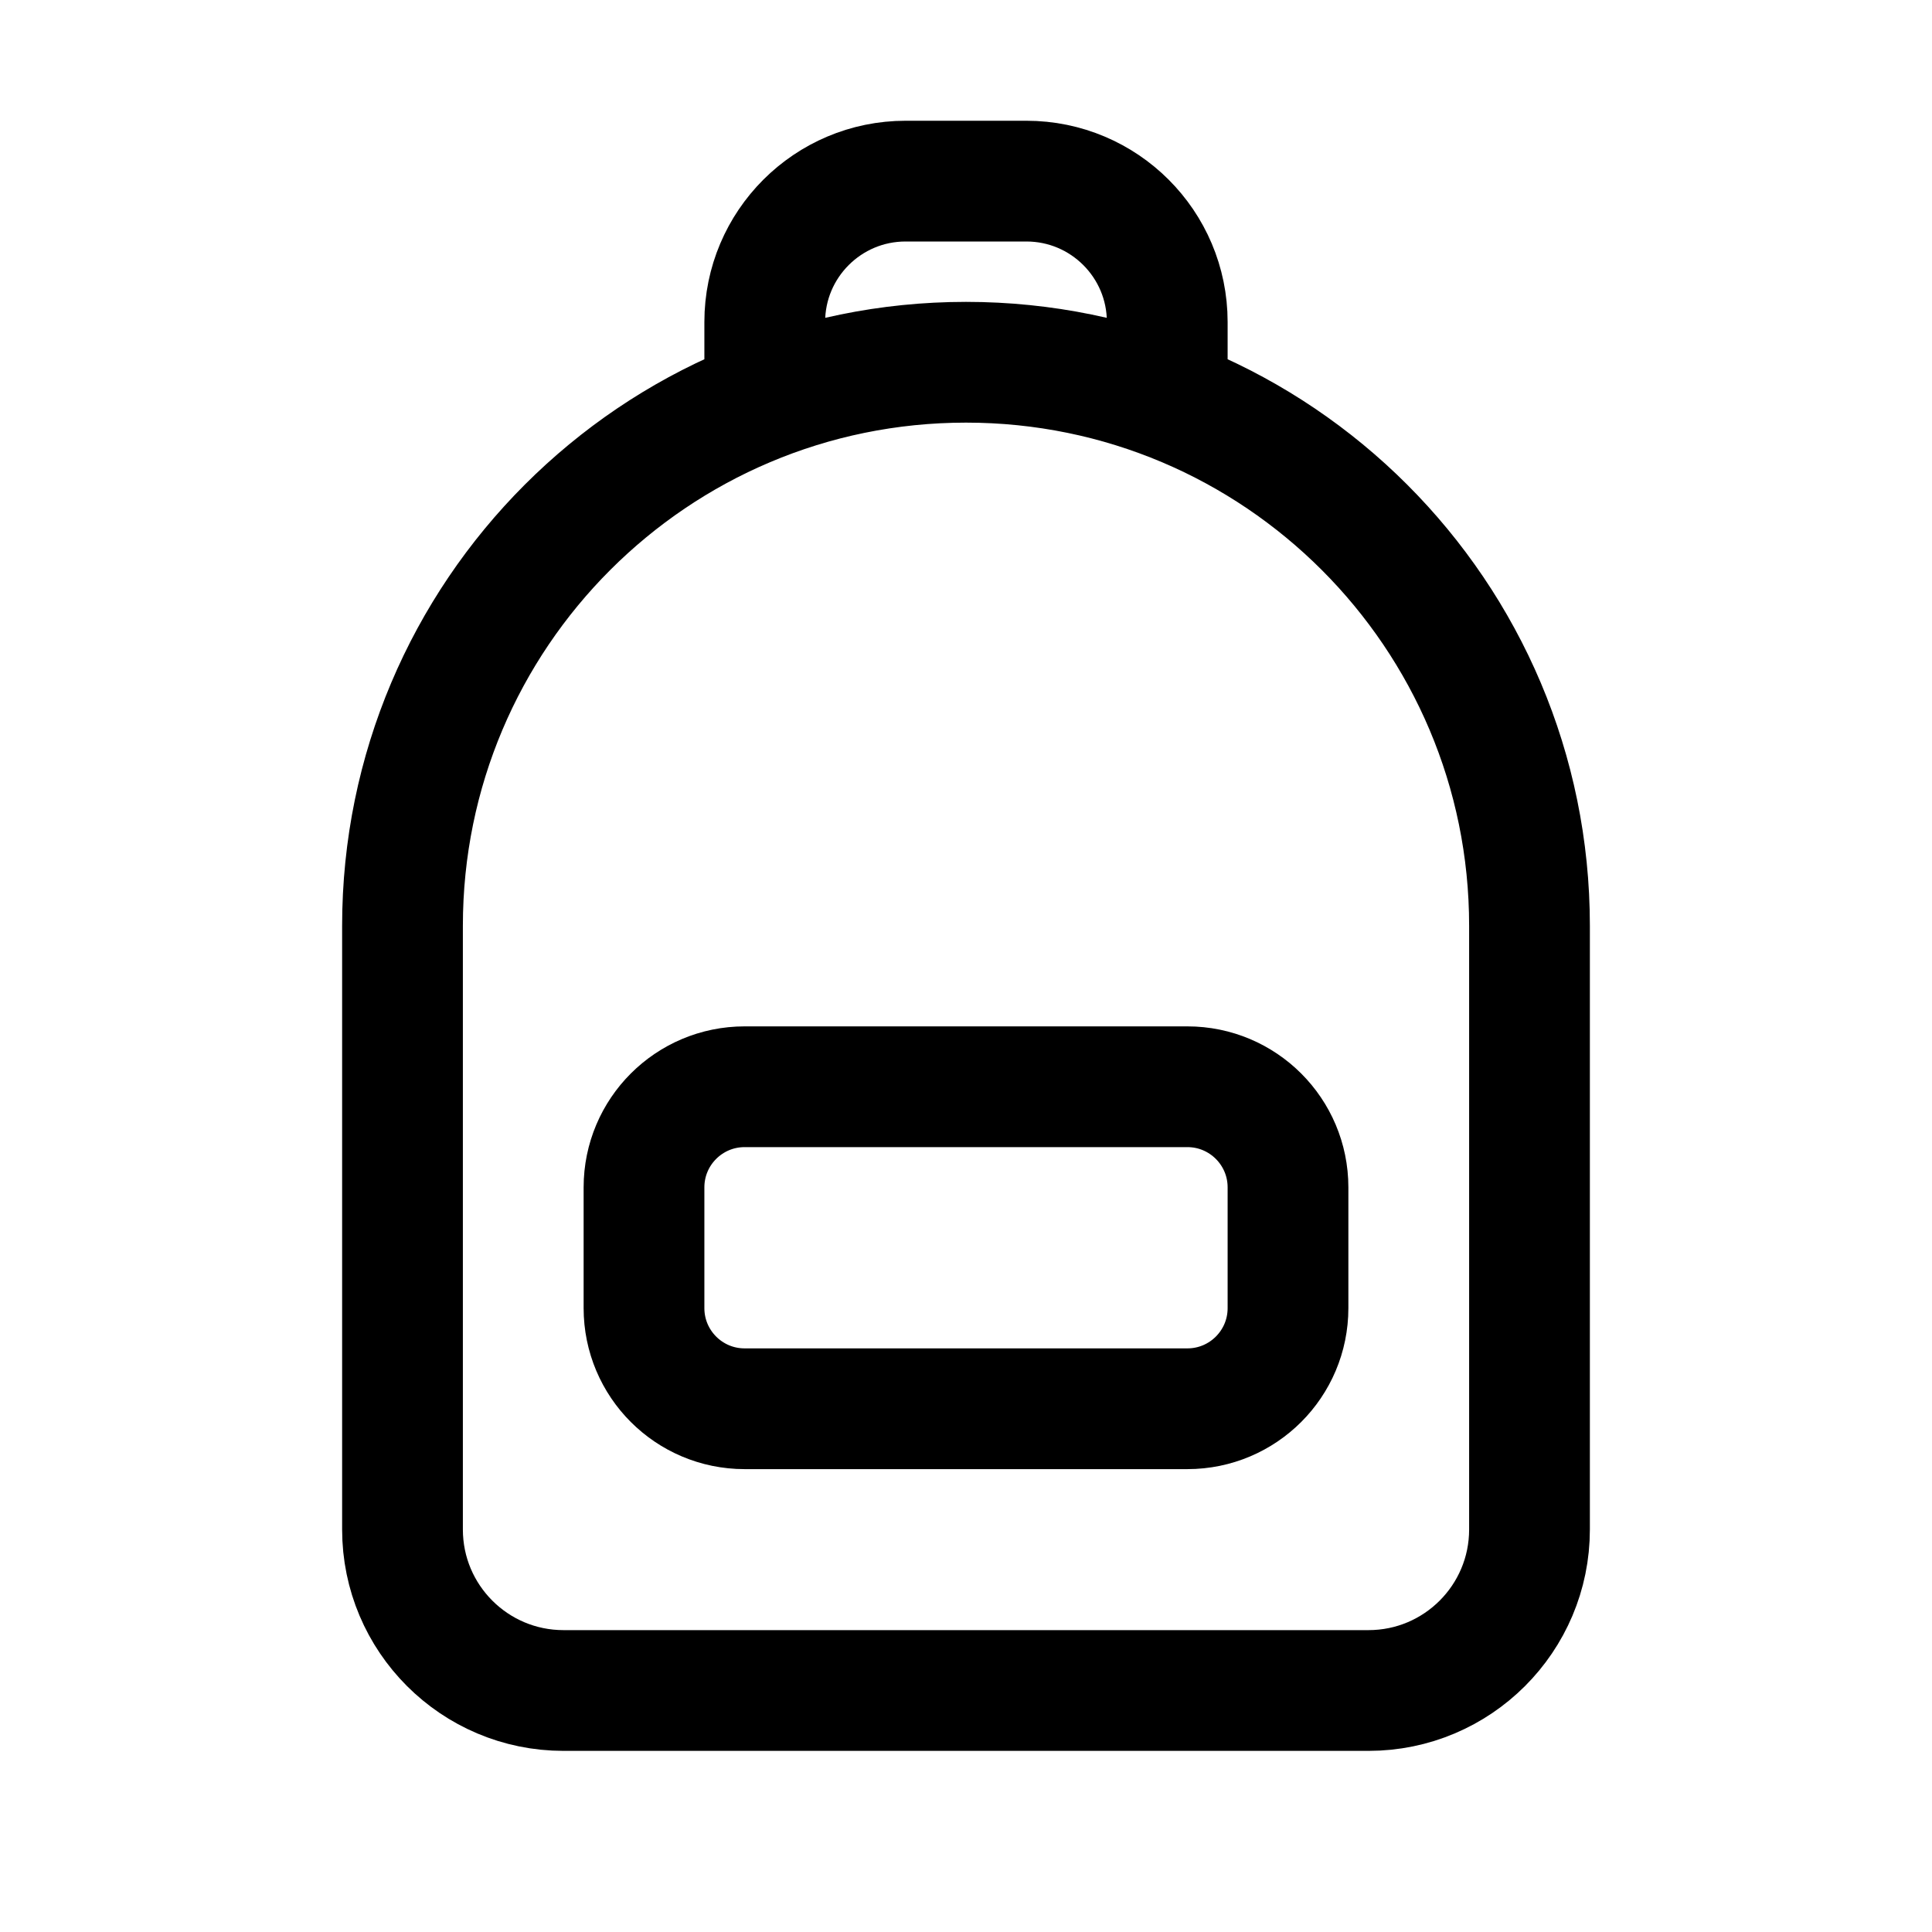
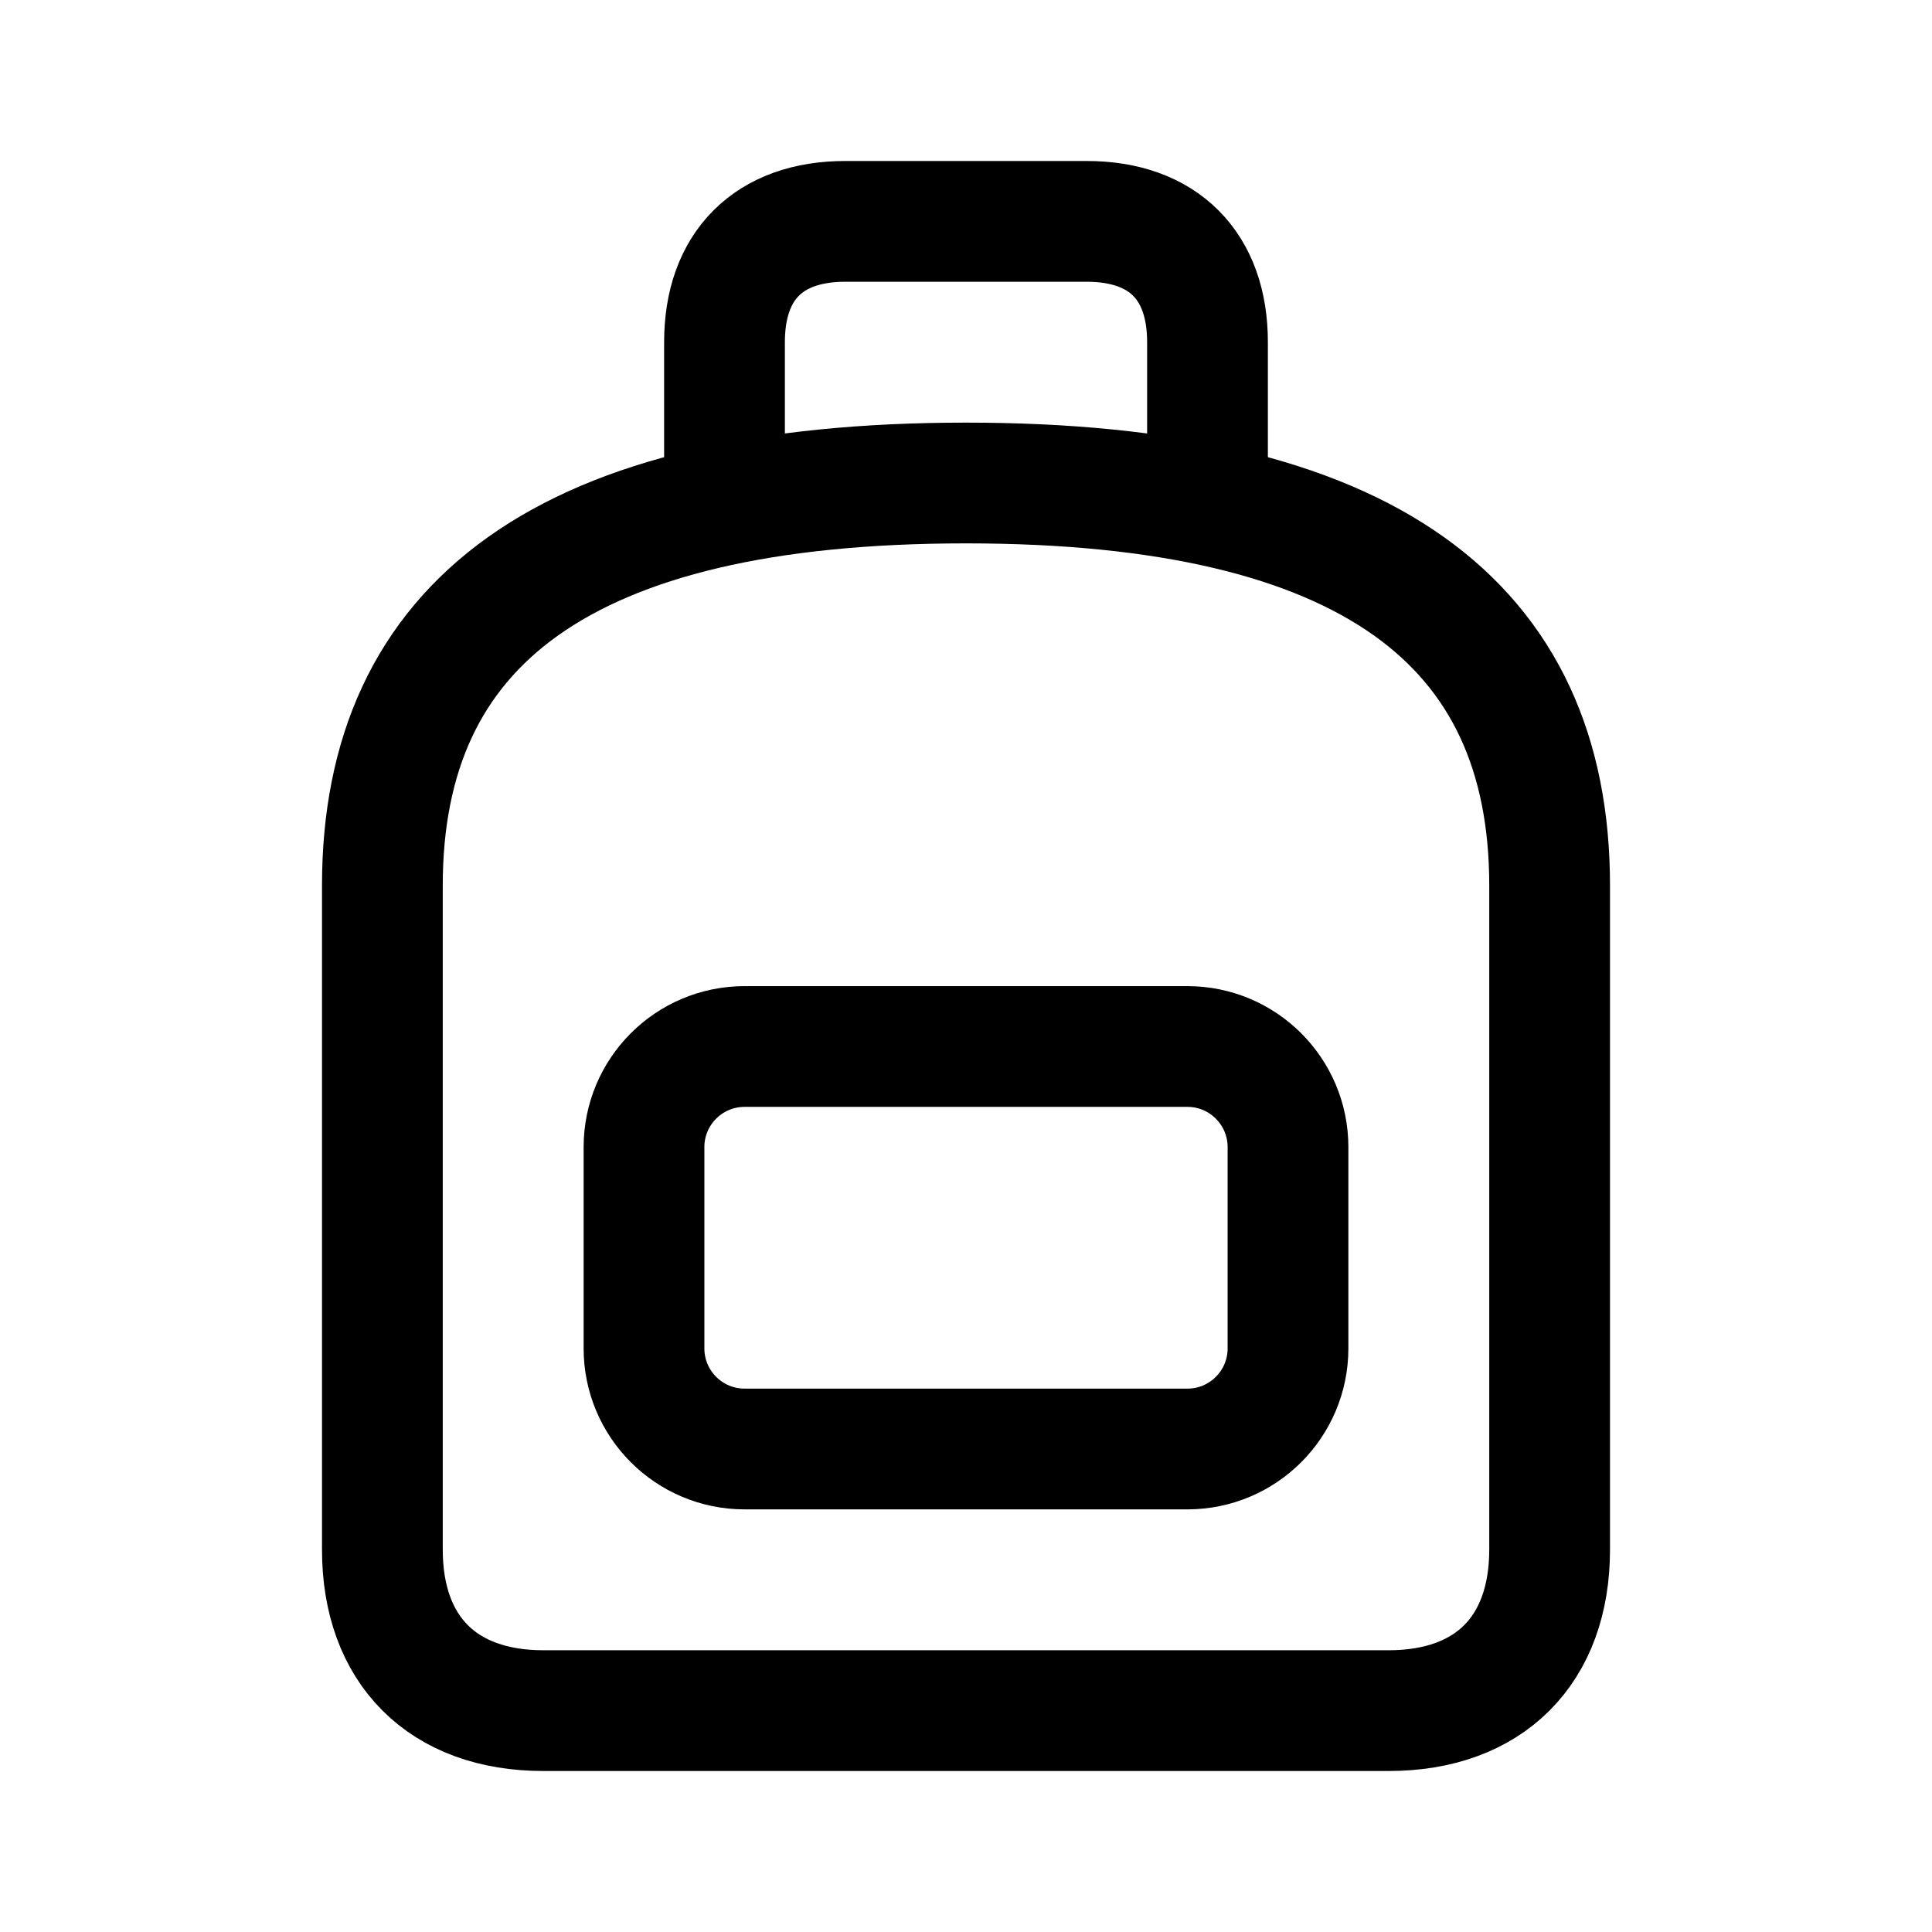
<svg xmlns="http://www.w3.org/2000/svg" width="24" height="24" viewBox="0 0 24 24" fill="none" stroke="currentColor" stroke-width="1.5" stroke-linecap="round" stroke-linejoin="round" aria-hidden="true" focusable="false">
-   <path d="M9.5 4.65V4a1.75 1.75 0 0 1 1.75-1.75h1.5A1.75 1.75 0 0 1 14.5 4v.65M5 11.5a7 7 0 0 1 14 0V19a2 2 0 0 1-2 2H7a2 2 0 0 1-2-2v-7.5Z" />
-   <rect x="8" y="13.5" width="8" height="4" rx="1.25" />
+   <path d="M9 6.25v-2c0-.95.55-1.5 1.5-1.5h3c.95 0 1.5.55 1.5 1.5v2" />
+   <path d="M4.75 11c0-3.25 2.25-5 7.25-5s7.25 1.75 7.25 5v8.25c0 1.25-.75 2-2 2H6.75c-1.25 0-2-.75-2-2V11Z" />
+   <rect x="8" y="13" width="8" height="5" rx="1.25" />
</svg>
